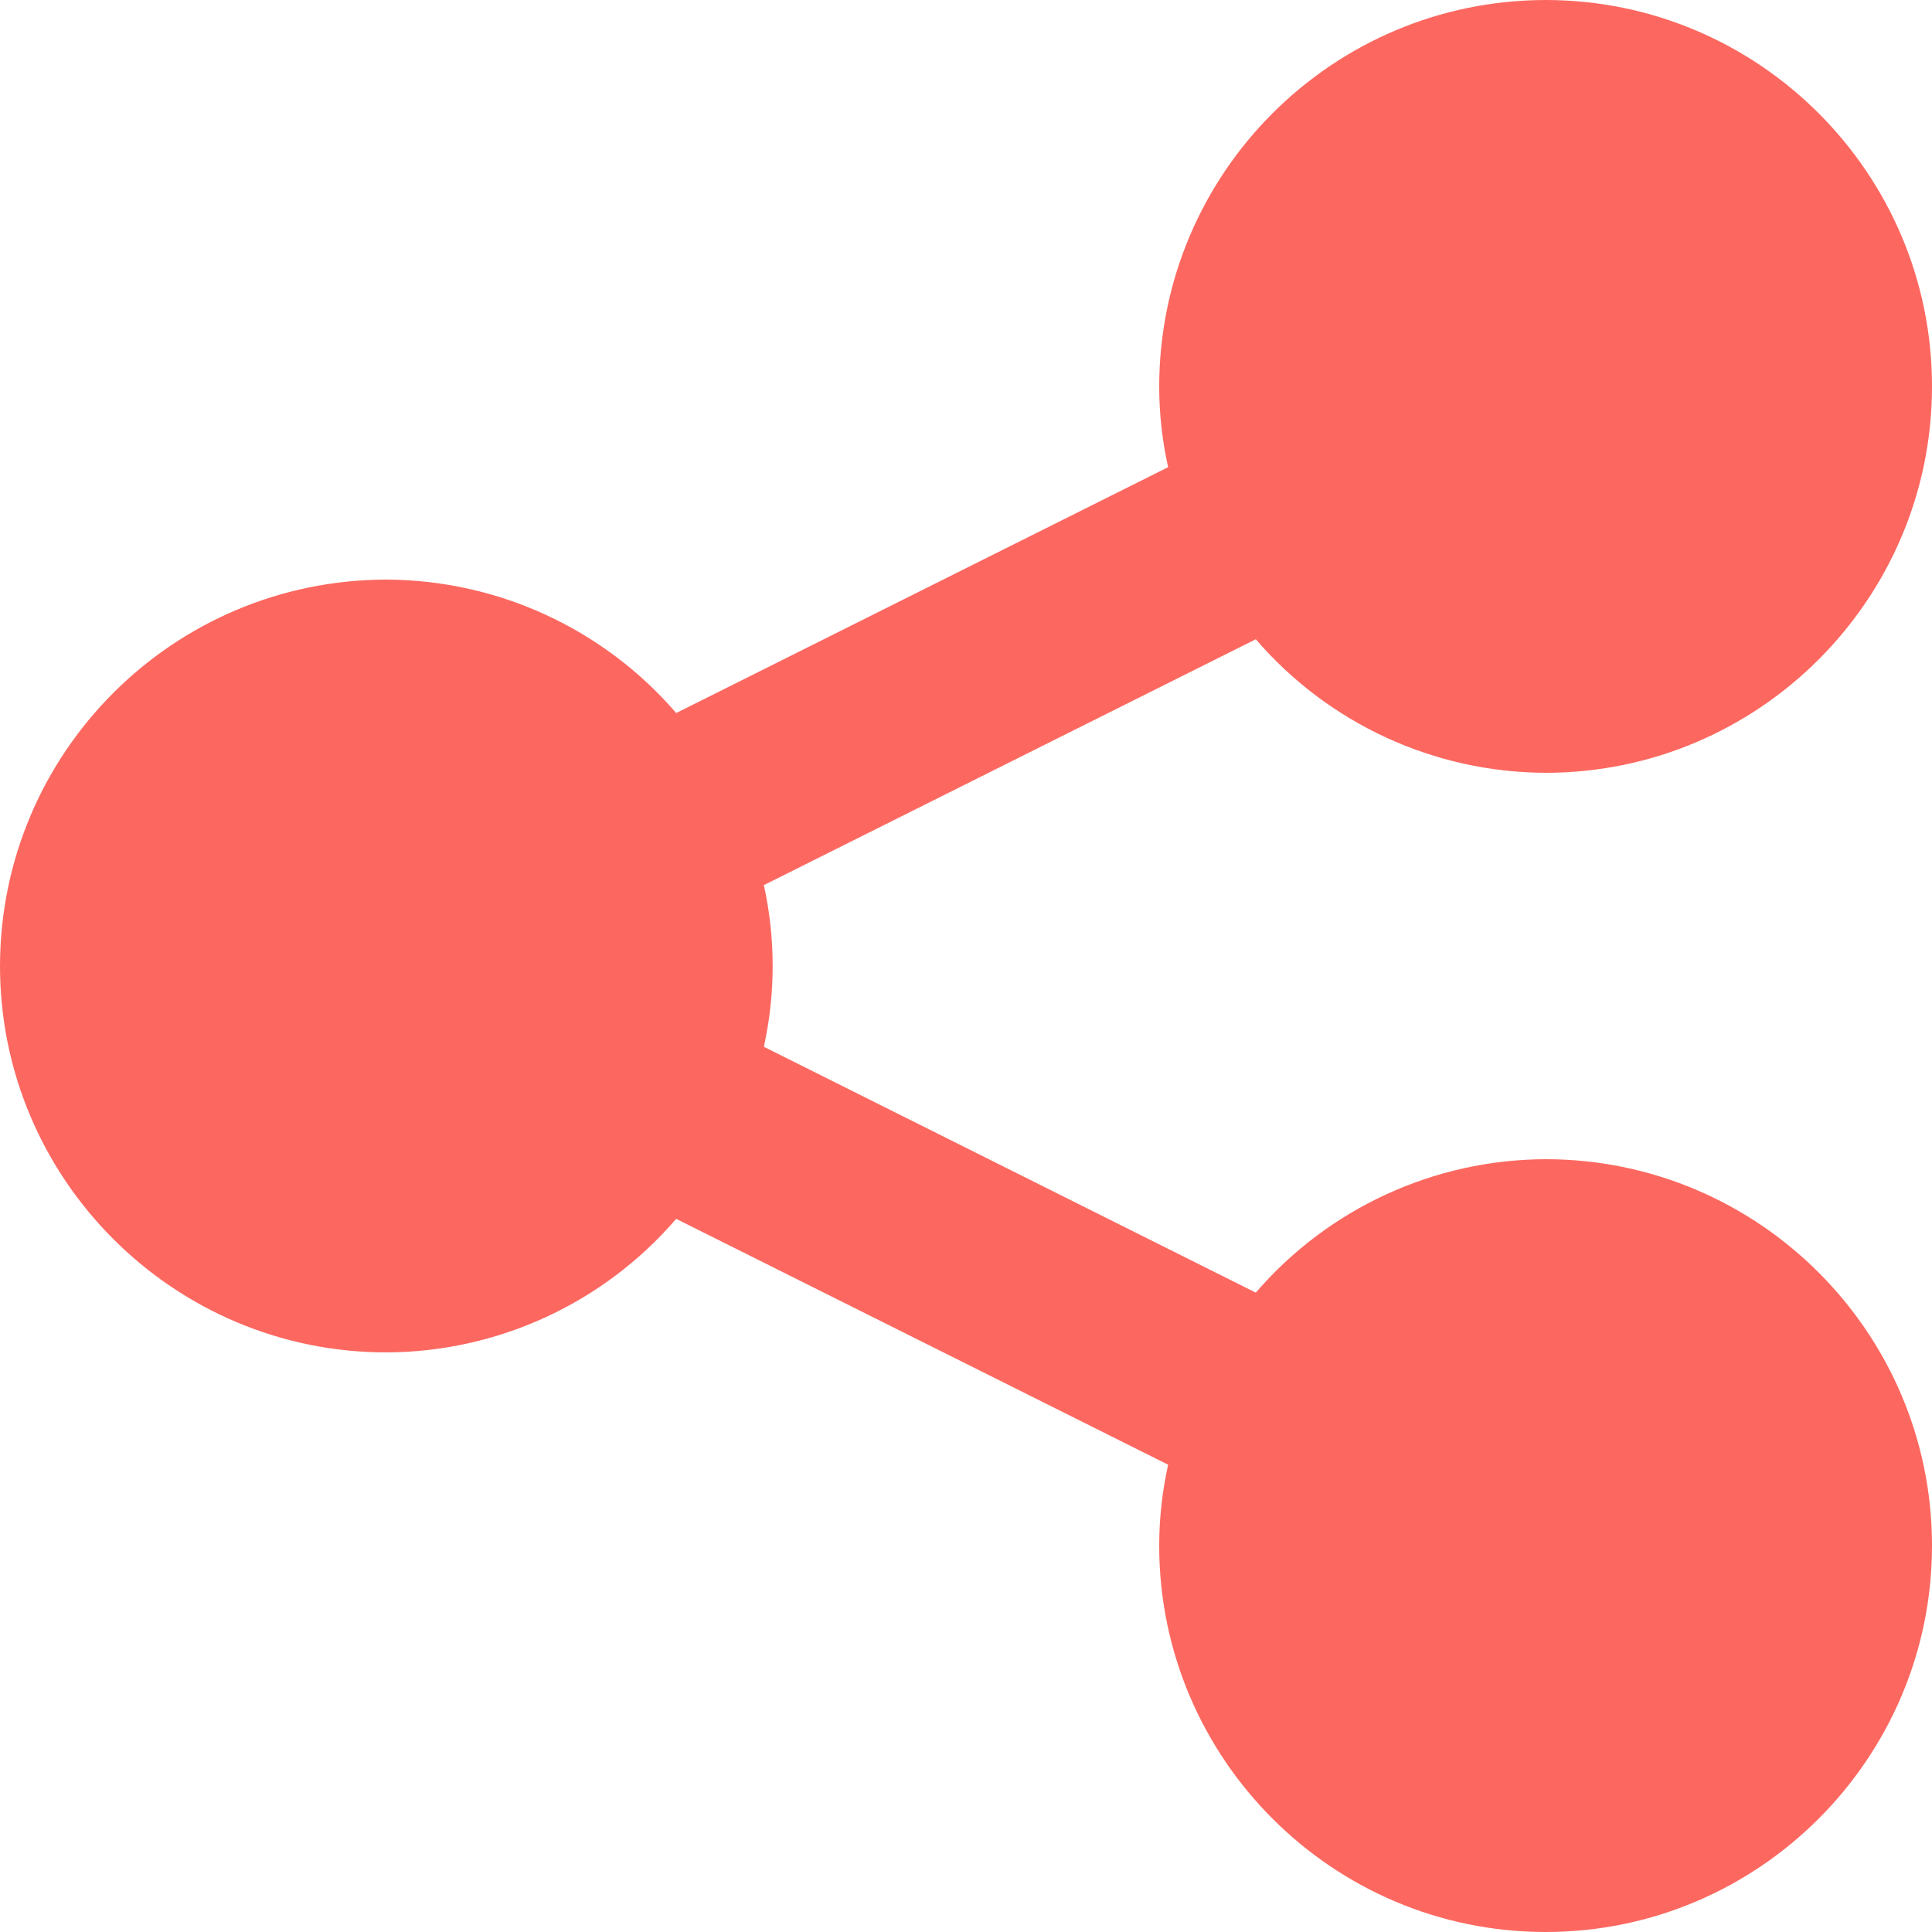
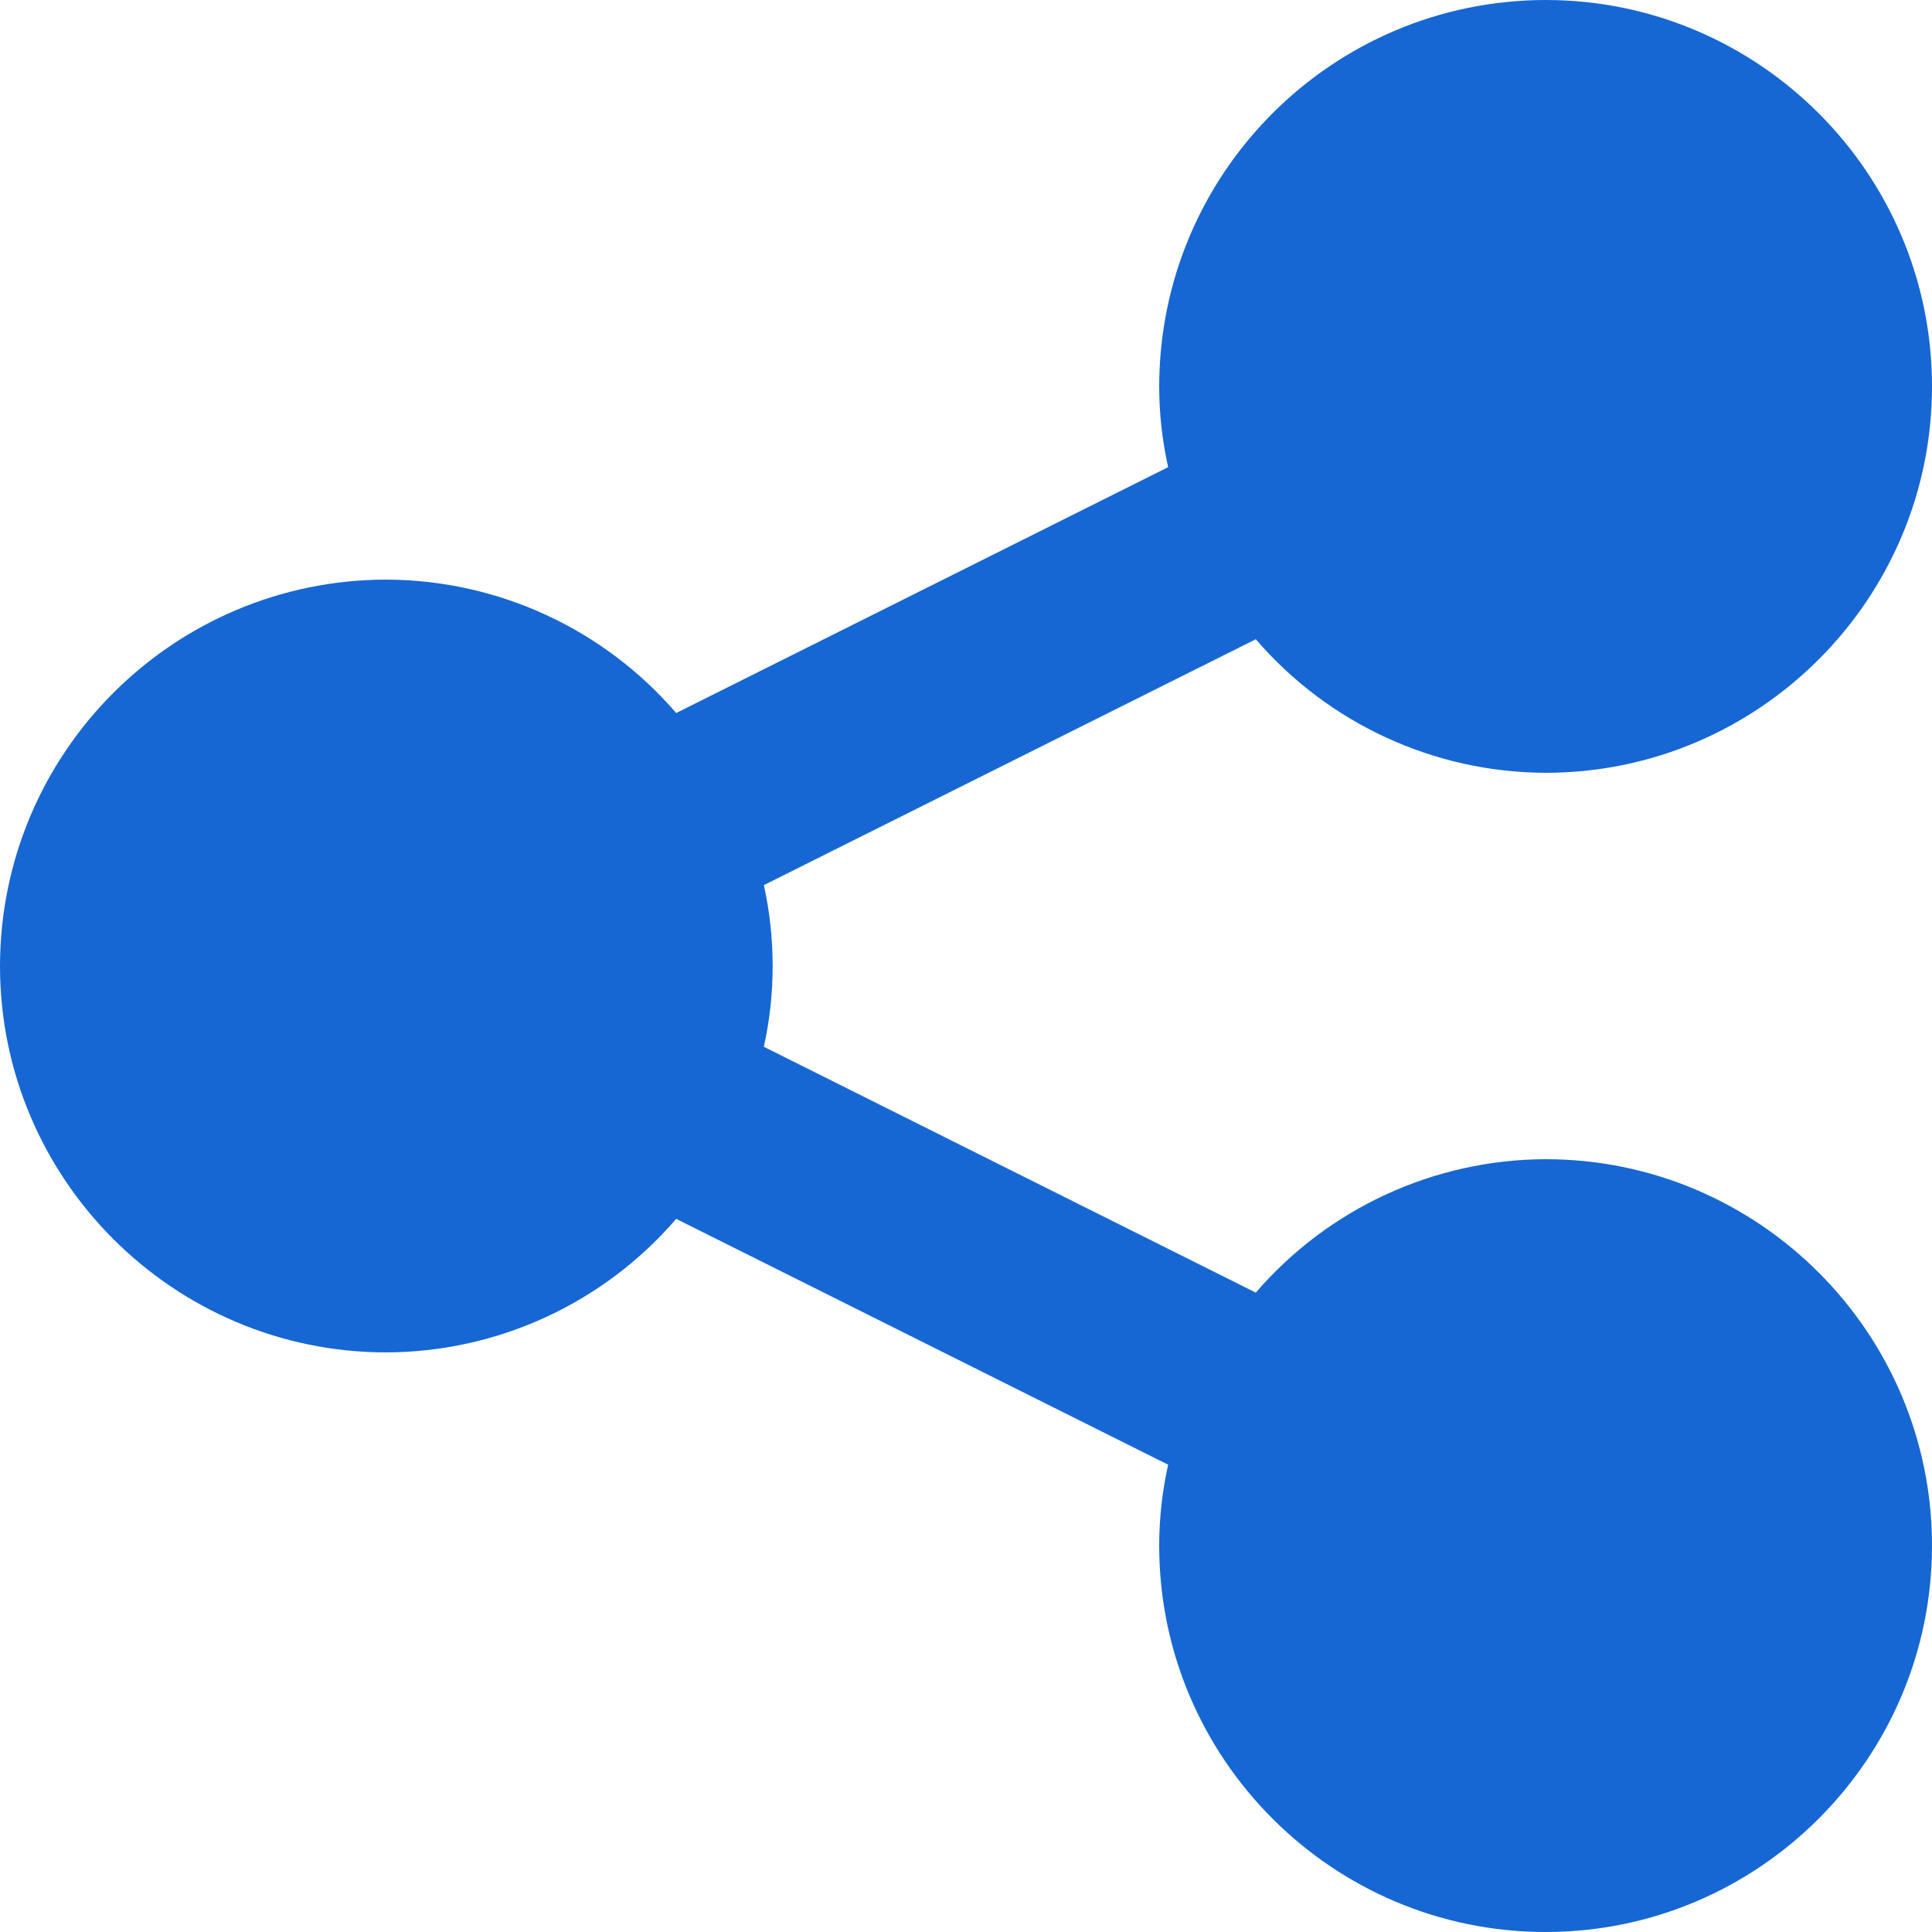
<svg xmlns="http://www.w3.org/2000/svg" width="16" height="16" viewBox="0 0 16 16">
-   <path d="M12.8 9.6a3.18 3.18 0 0 0-2.4 1.105L6.326 8.669a3.114 3.114 0 0 0 0-1.339L10.4 5.294A3.18 3.18 0 0 0 12.8 6.4c1.764 0 3.2-1.436 3.2-3.2C16 1.435 14.564 0 12.8 0a3.204 3.204 0 0 0-3.2 3.2c0 .23.026.453.074.669L5.6 5.905A3.182 3.182 0 0 0 3.2 4.8 3.204 3.204 0 0 0 0 8c0 1.764 1.436 3.2 3.2 3.2a3.18 3.18 0 0 0 2.4-1.106l4.074 2.036c-.048.217-.074.44-.074.67 0 1.764 1.436 3.2 3.2 3.2 1.764 0 3.2-1.436 3.2-3.2 0-1.764-1.436-3.2-3.2-3.2z" fill="#FC6860" fill-rule="nonzero" />
+   <path d="M12.8 9.6a3.18 3.18 0 0 0-2.4 1.105L6.326 8.669a3.114 3.114 0 0 0 0-1.339L10.4 5.294A3.18 3.18 0 0 0 12.8 6.4c1.764 0 3.2-1.436 3.2-3.2C16 1.435 14.564 0 12.8 0a3.204 3.204 0 0 0-3.2 3.2c0 .23.026.453.074.669L5.6 5.905A3.182 3.182 0 0 0 3.2 4.8 3.204 3.204 0 0 0 0 8c0 1.764 1.436 3.2 3.2 3.2a3.18 3.18 0 0 0 2.4-1.106l4.074 2.036c-.048.217-.074.44-.074.67 0 1.764 1.436 3.2 3.2 3.2 1.764 0 3.2-1.436 3.2-3.2 0-1.764-1.436-3.2-3.2-3.2z" fill="#1667d3" fill-rule="nonzero" />
</svg>
